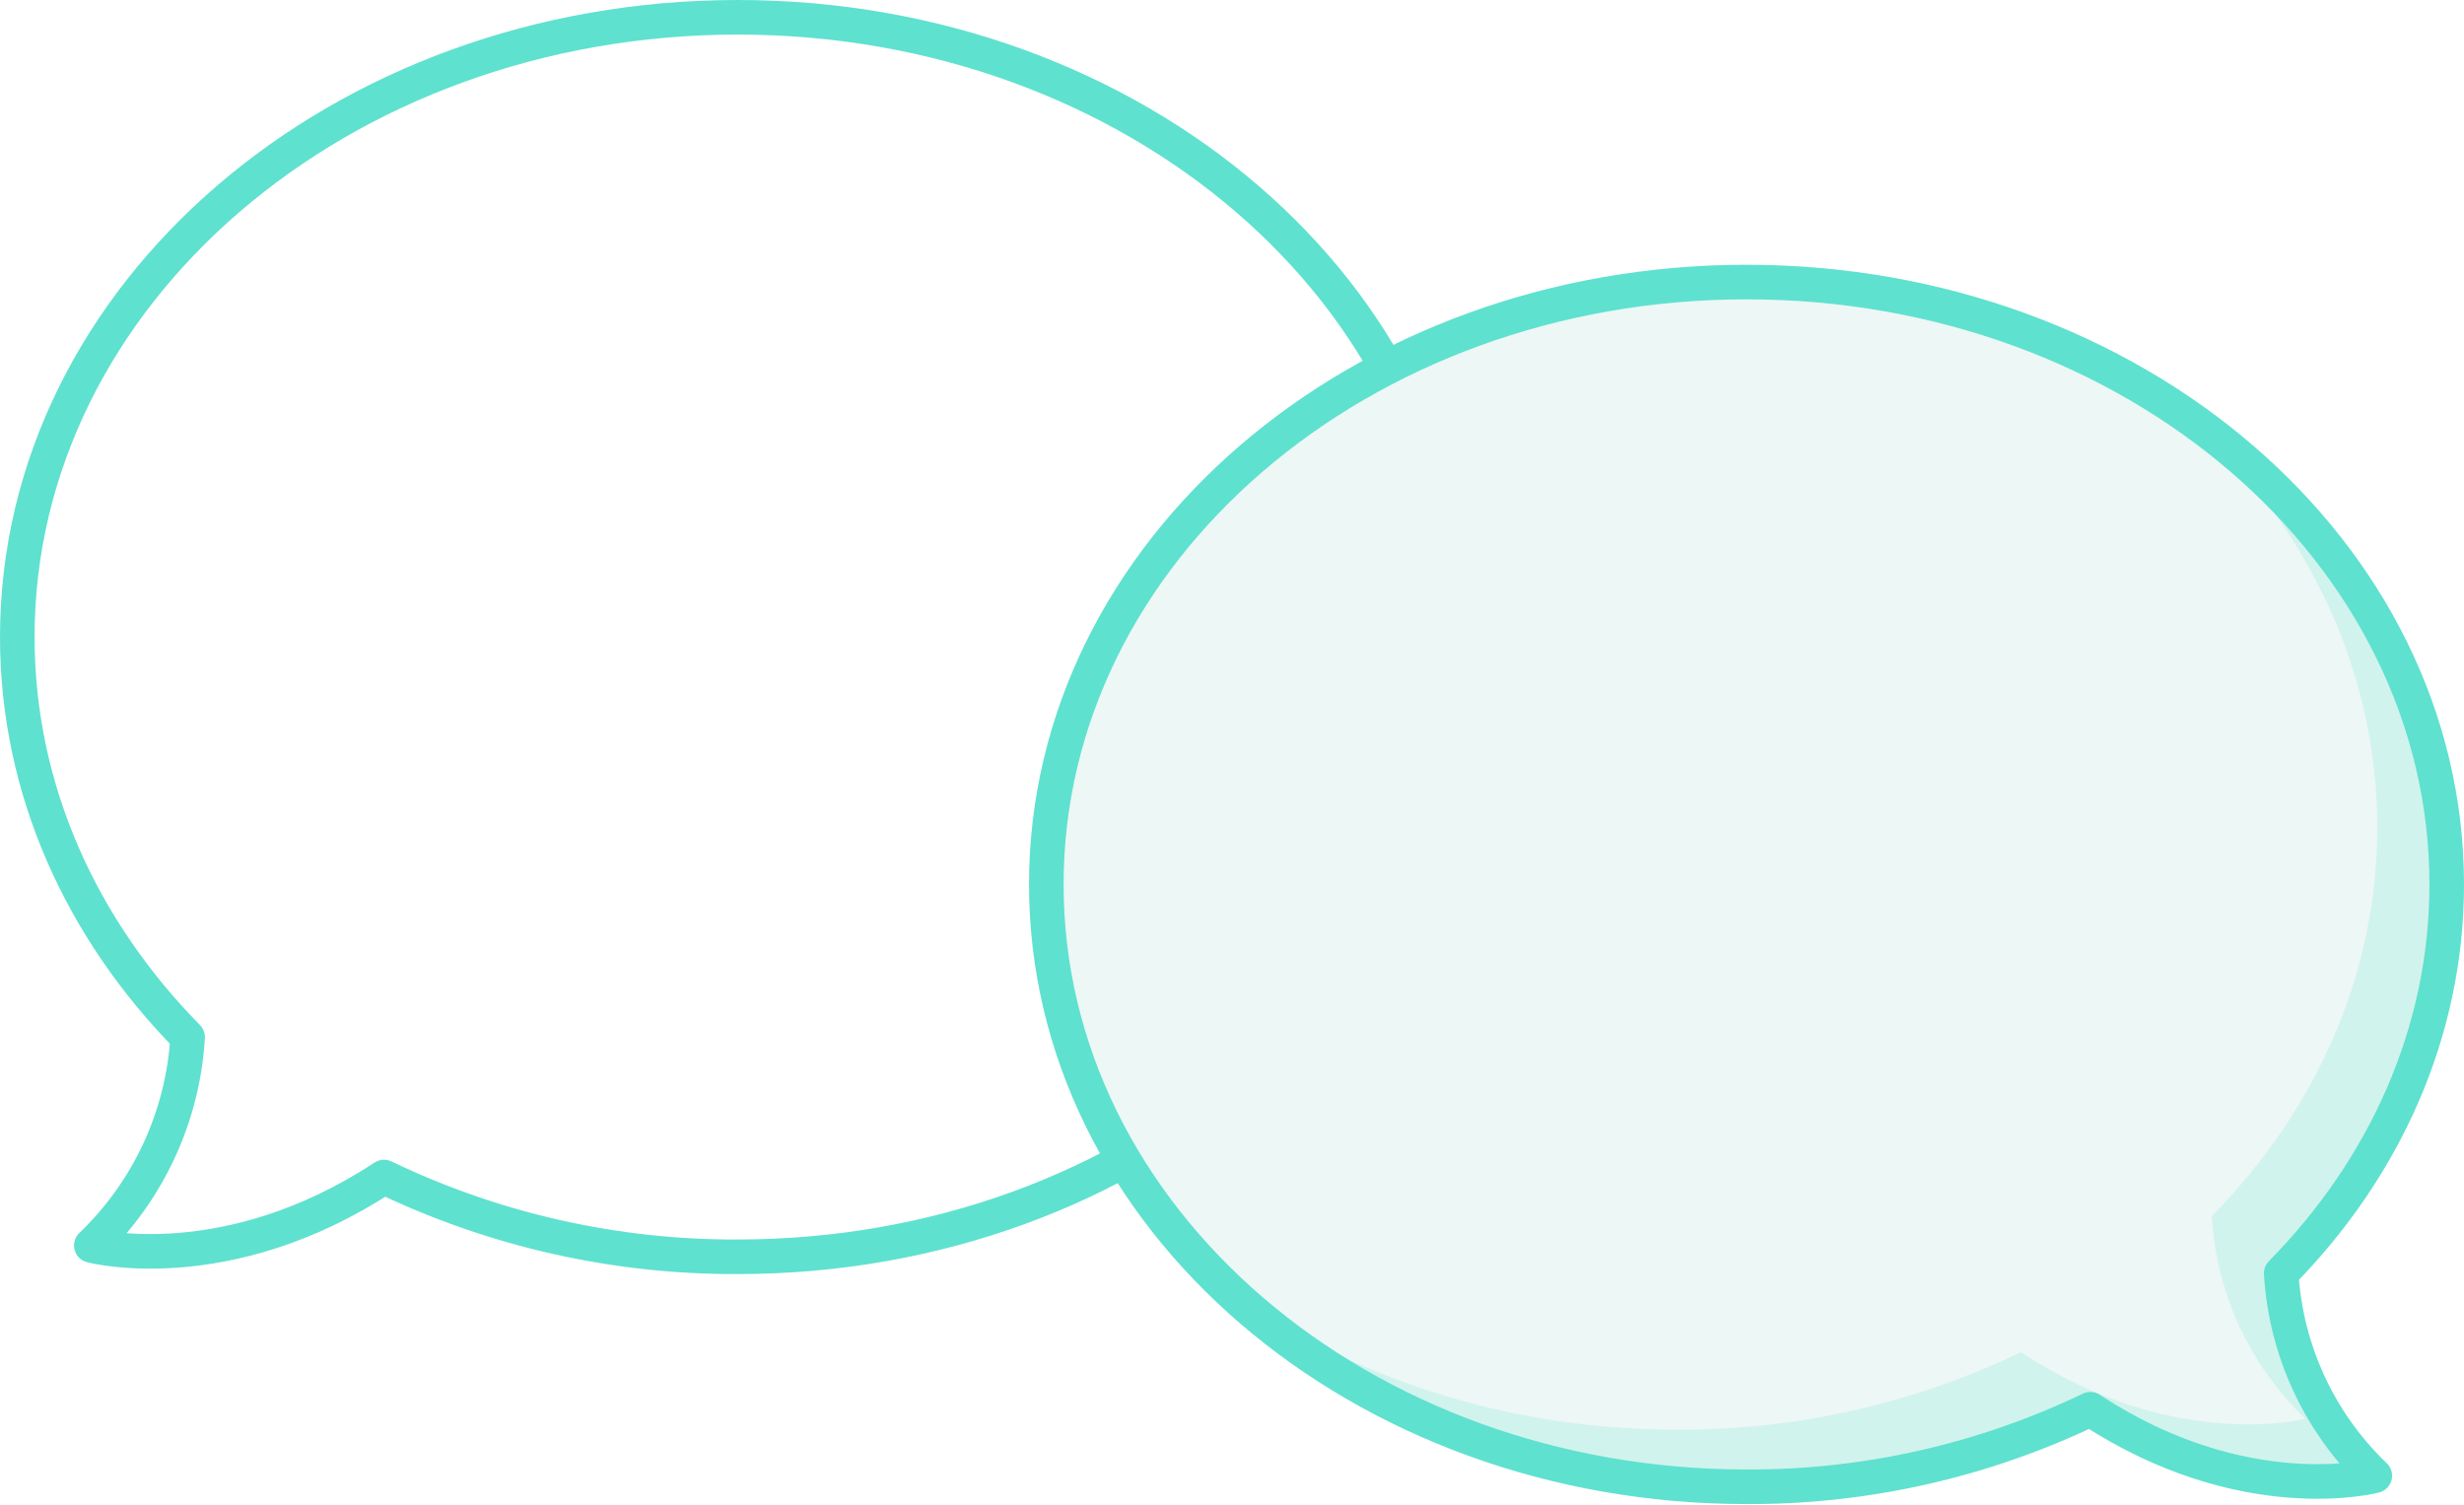
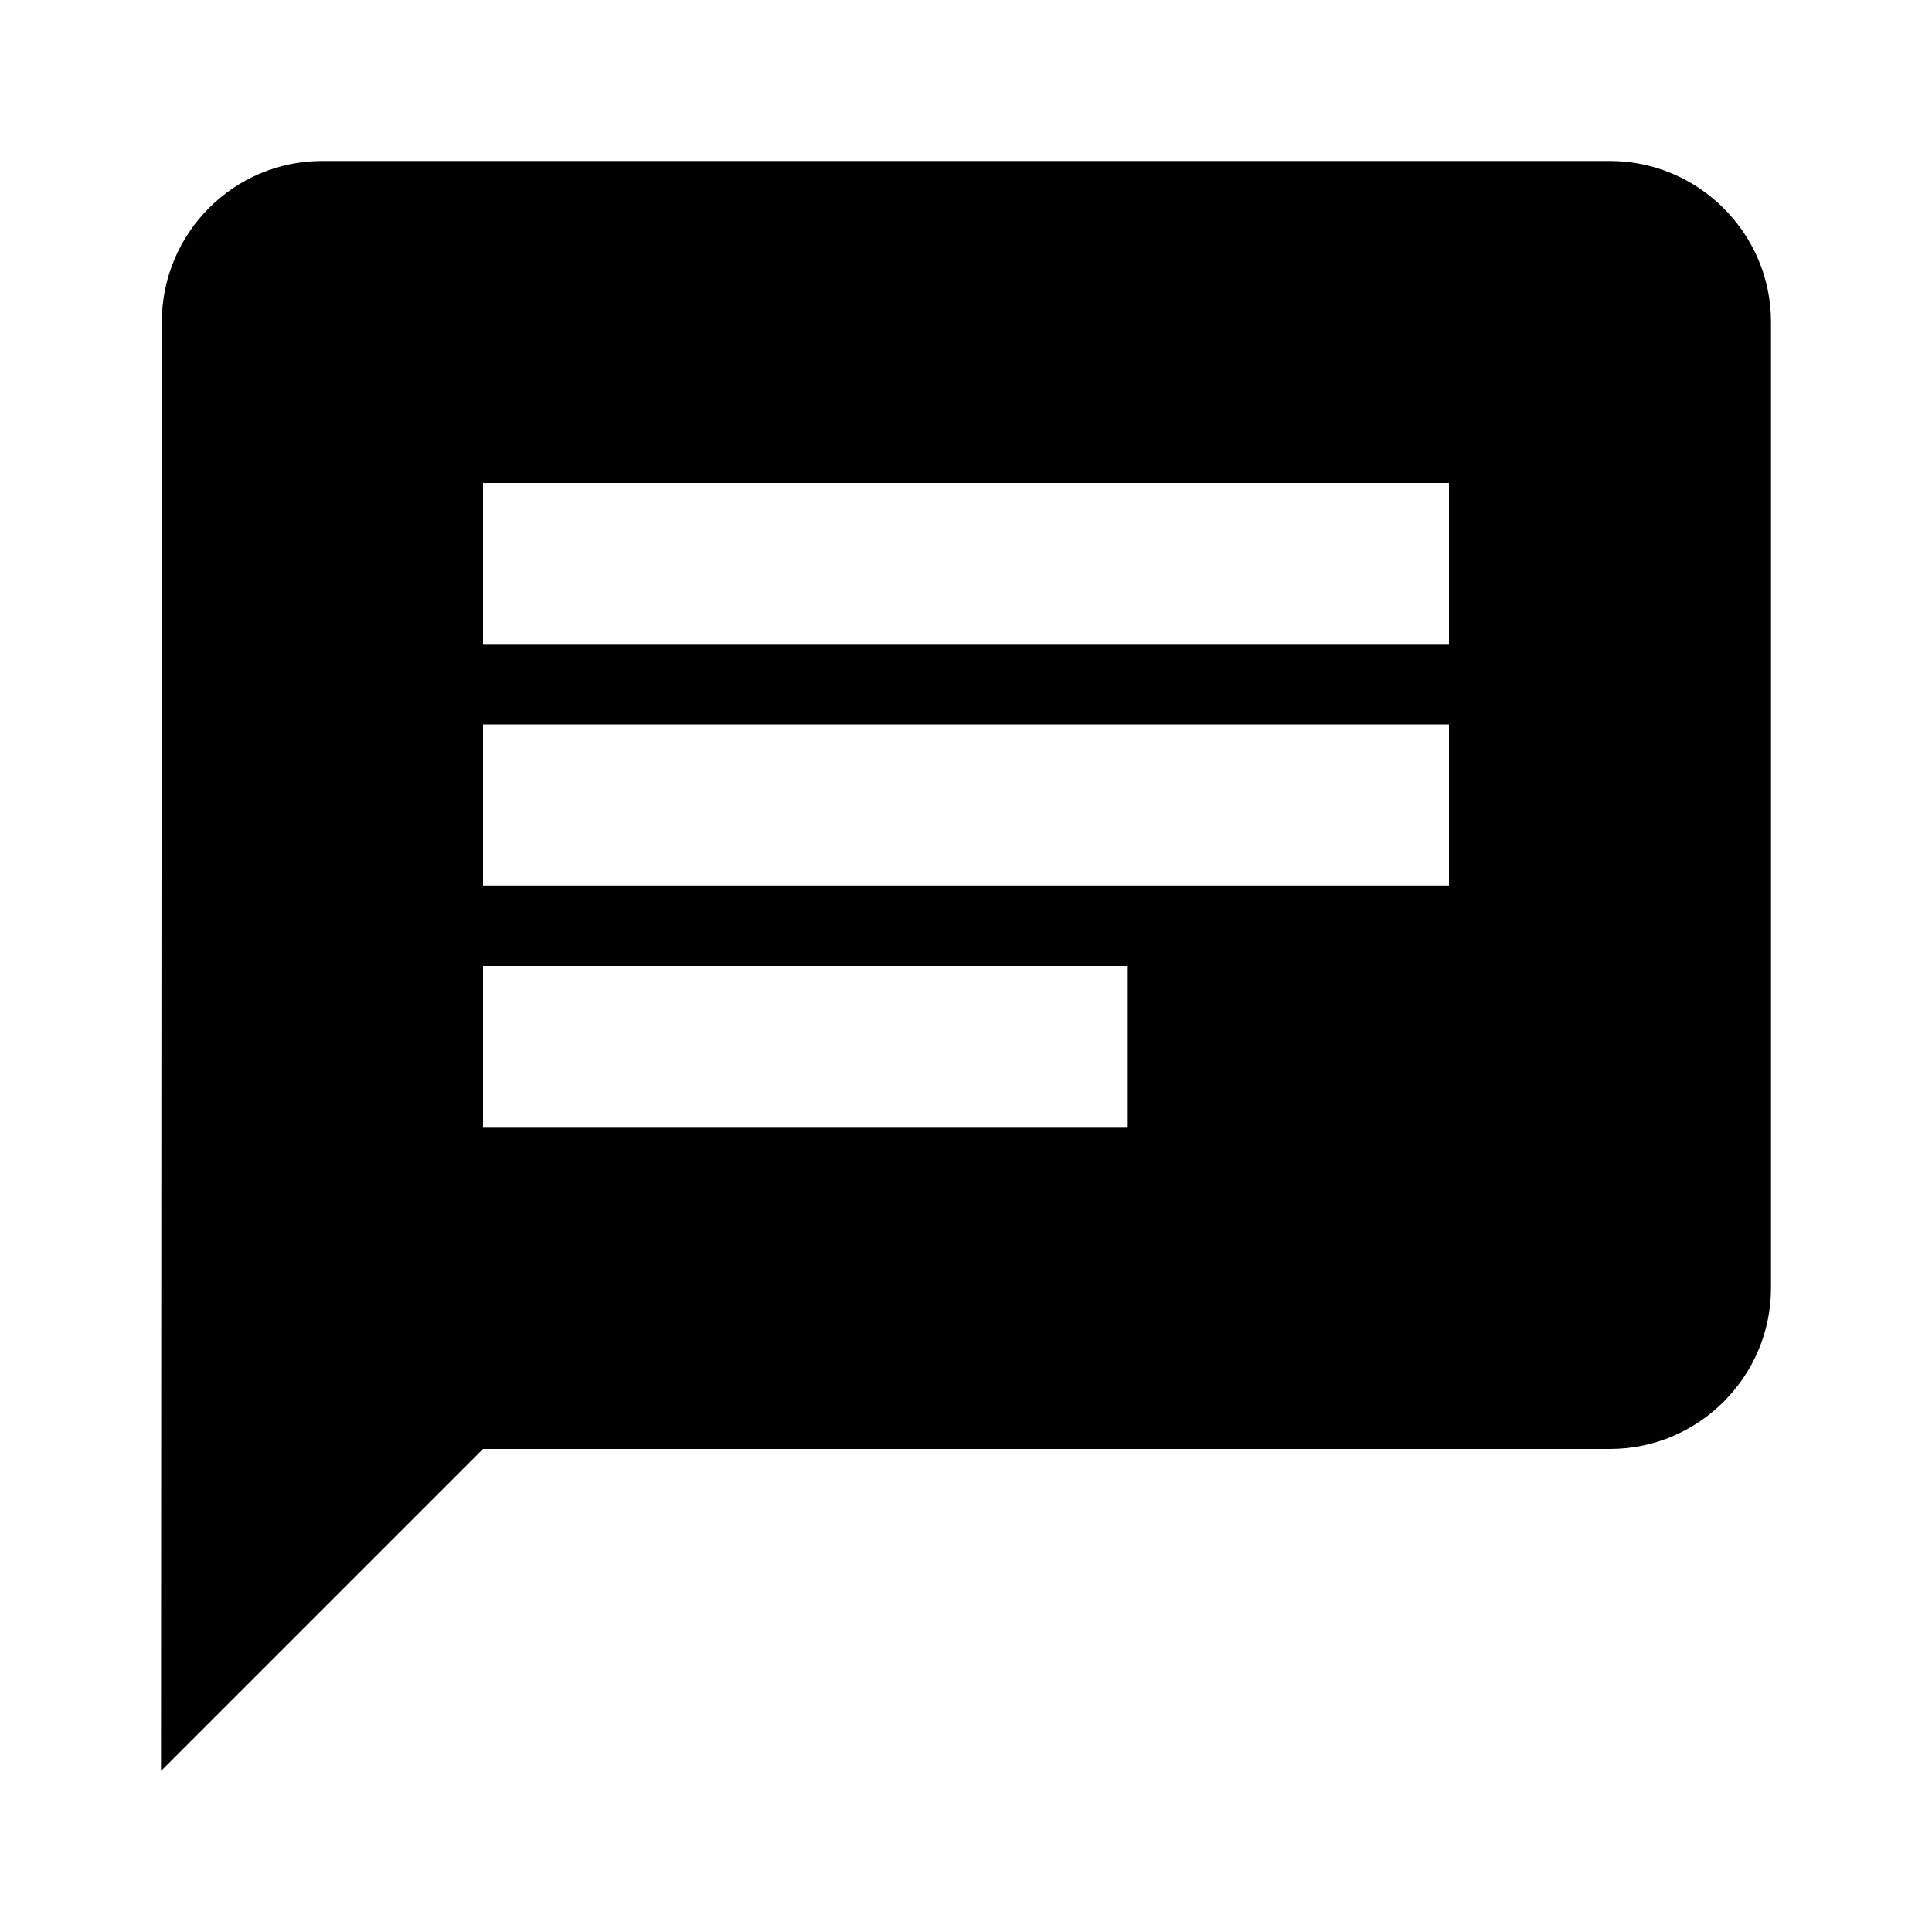
- <svg xmlns="http://www.w3.org/2000/svg" viewBox="0 0 356.23 217.451">
-   <path d="M2.5,92.1C2.5,42.616,49.131,2.5,106.654,2.5S210.808,42.616,210.808,92.1s-46.631,89.6-104.154,89.6a117.007,117.007,0,0,1-51.135-11.531C32.6,185.216,13.2,180.063,13.2,180.063a45.435,45.435,0,0,0,13.927-30.112C11.765,134.341,2.5,114.154,2.5,92.1Z" style="fill:none;stroke:#5fe1cf;stroke-linecap:round;stroke-linejoin:round;stroke-width:5px" />
-   <path d="M353.73,127.864c0-48.1-45.322-87.087-101.23-87.087s-101.23,38.99-101.23,87.087,45.322,87.087,101.23,87.087a113.725,113.725,0,0,0,49.7-11.207c22.278,14.62,41.135,9.611,41.135,9.611A44.153,44.153,0,0,1,329.8,184.089C344.725,168.917,353.73,149.3,353.73,127.864Z" style="fill:#edf7f5;stroke:#5fe1cf;stroke-linecap:round;stroke-linejoin:round;stroke-width:5px" />
-   <path d="M353.731,127.864c0-26.923-14.2-50.99-36.514-66.964,16.443,15.484,26.474,36.092,26.474,58.717,0,21.433-9.006,41.054-23.931,56.226A44.153,44.153,0,0,0,333.3,205.109s-18.856,5.009-41.135-9.611a113.721,113.721,0,0,1-49.7,11.207c-24.613,0-47.172-7.56-64.718-20.124,18.511,17.433,45.149,28.37,74.757,28.37a113.722,113.722,0,0,0,49.7-11.207c22.279,14.62,41.135,9.611,41.135,9.611A44.158,44.158,0,0,1,329.8,184.089C344.725,168.917,353.731,149.3,353.731,127.864Z" style="fill:#5fe1cf;opacity:0.2" />
+ <svg xmlns="http://www.w3.org/2000/svg" width="24" height="24" viewBox="0 0 24 24">
+   <path d="M20 2H4c-1.1 0-1.99.9-1.99 2L2 22l4-4h14c1.1 0 2-.9 2-2V4c0-1.1-.9-2-2-2zM6 9h12v2H6V9zm8 5H6v-2h8v2zm4-6H6V6h12v2z" />
+   <path d="M0 0h24v24H0z" fill="none" />
</svg>
